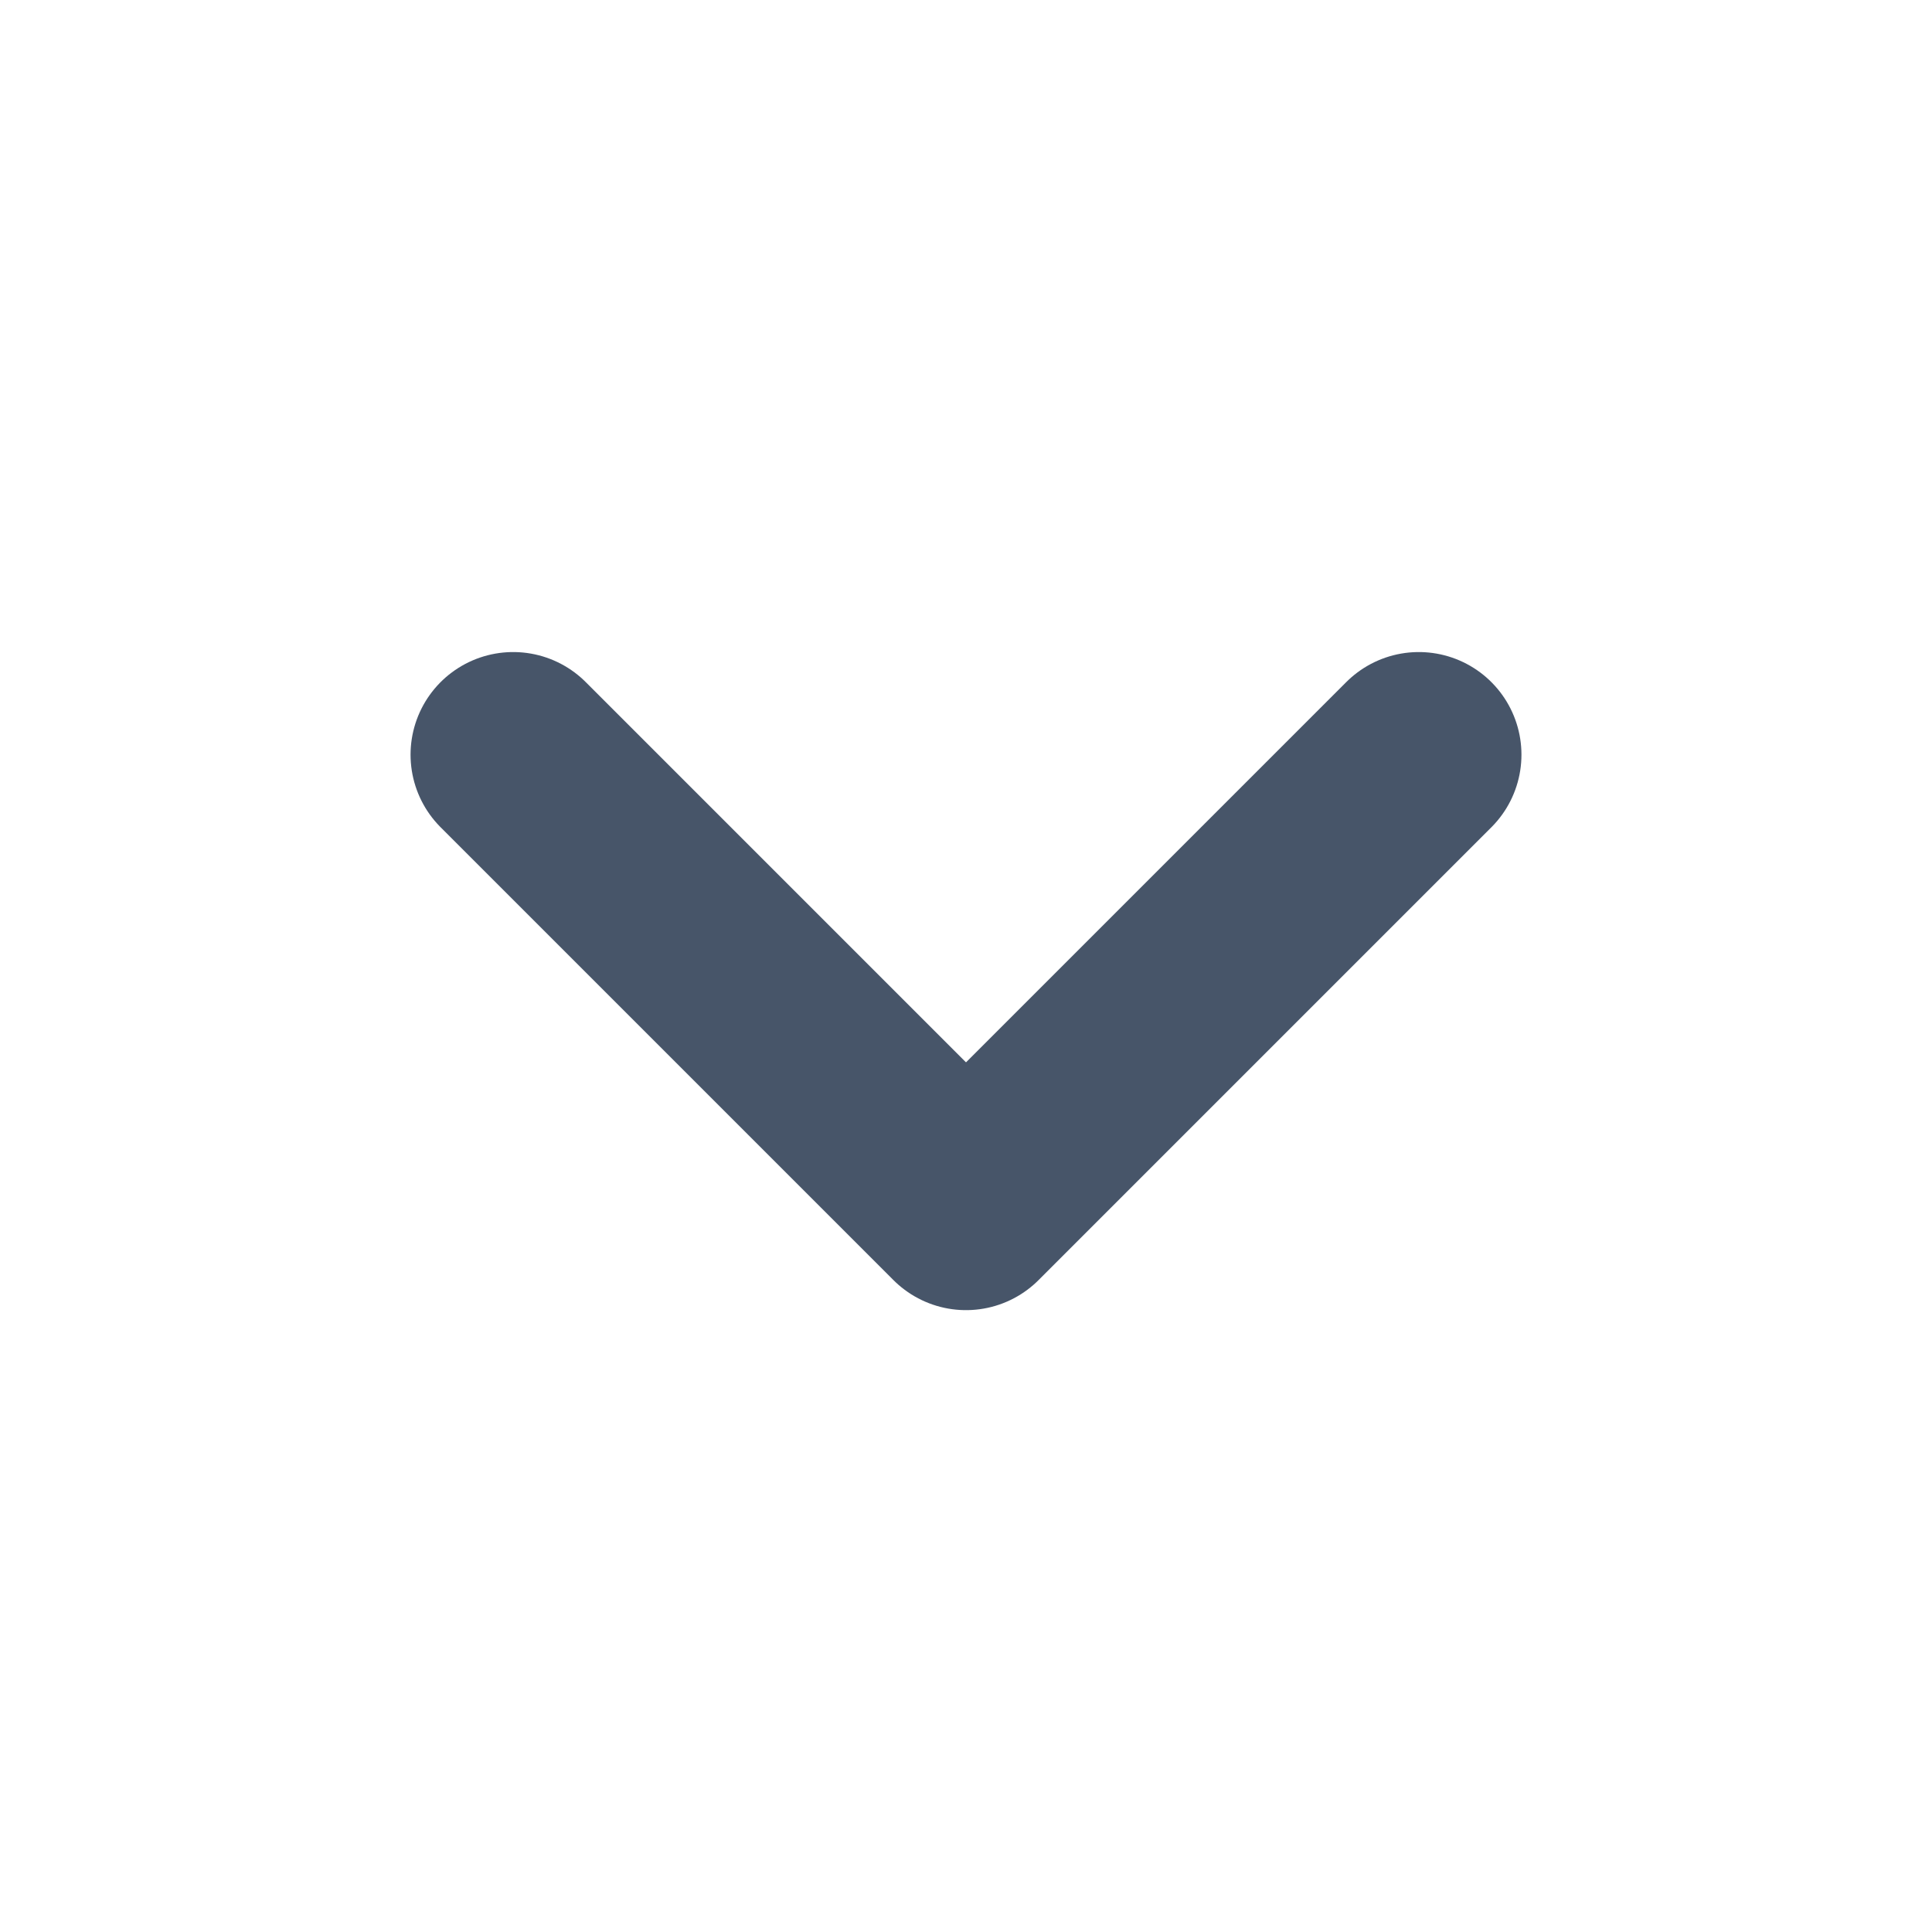
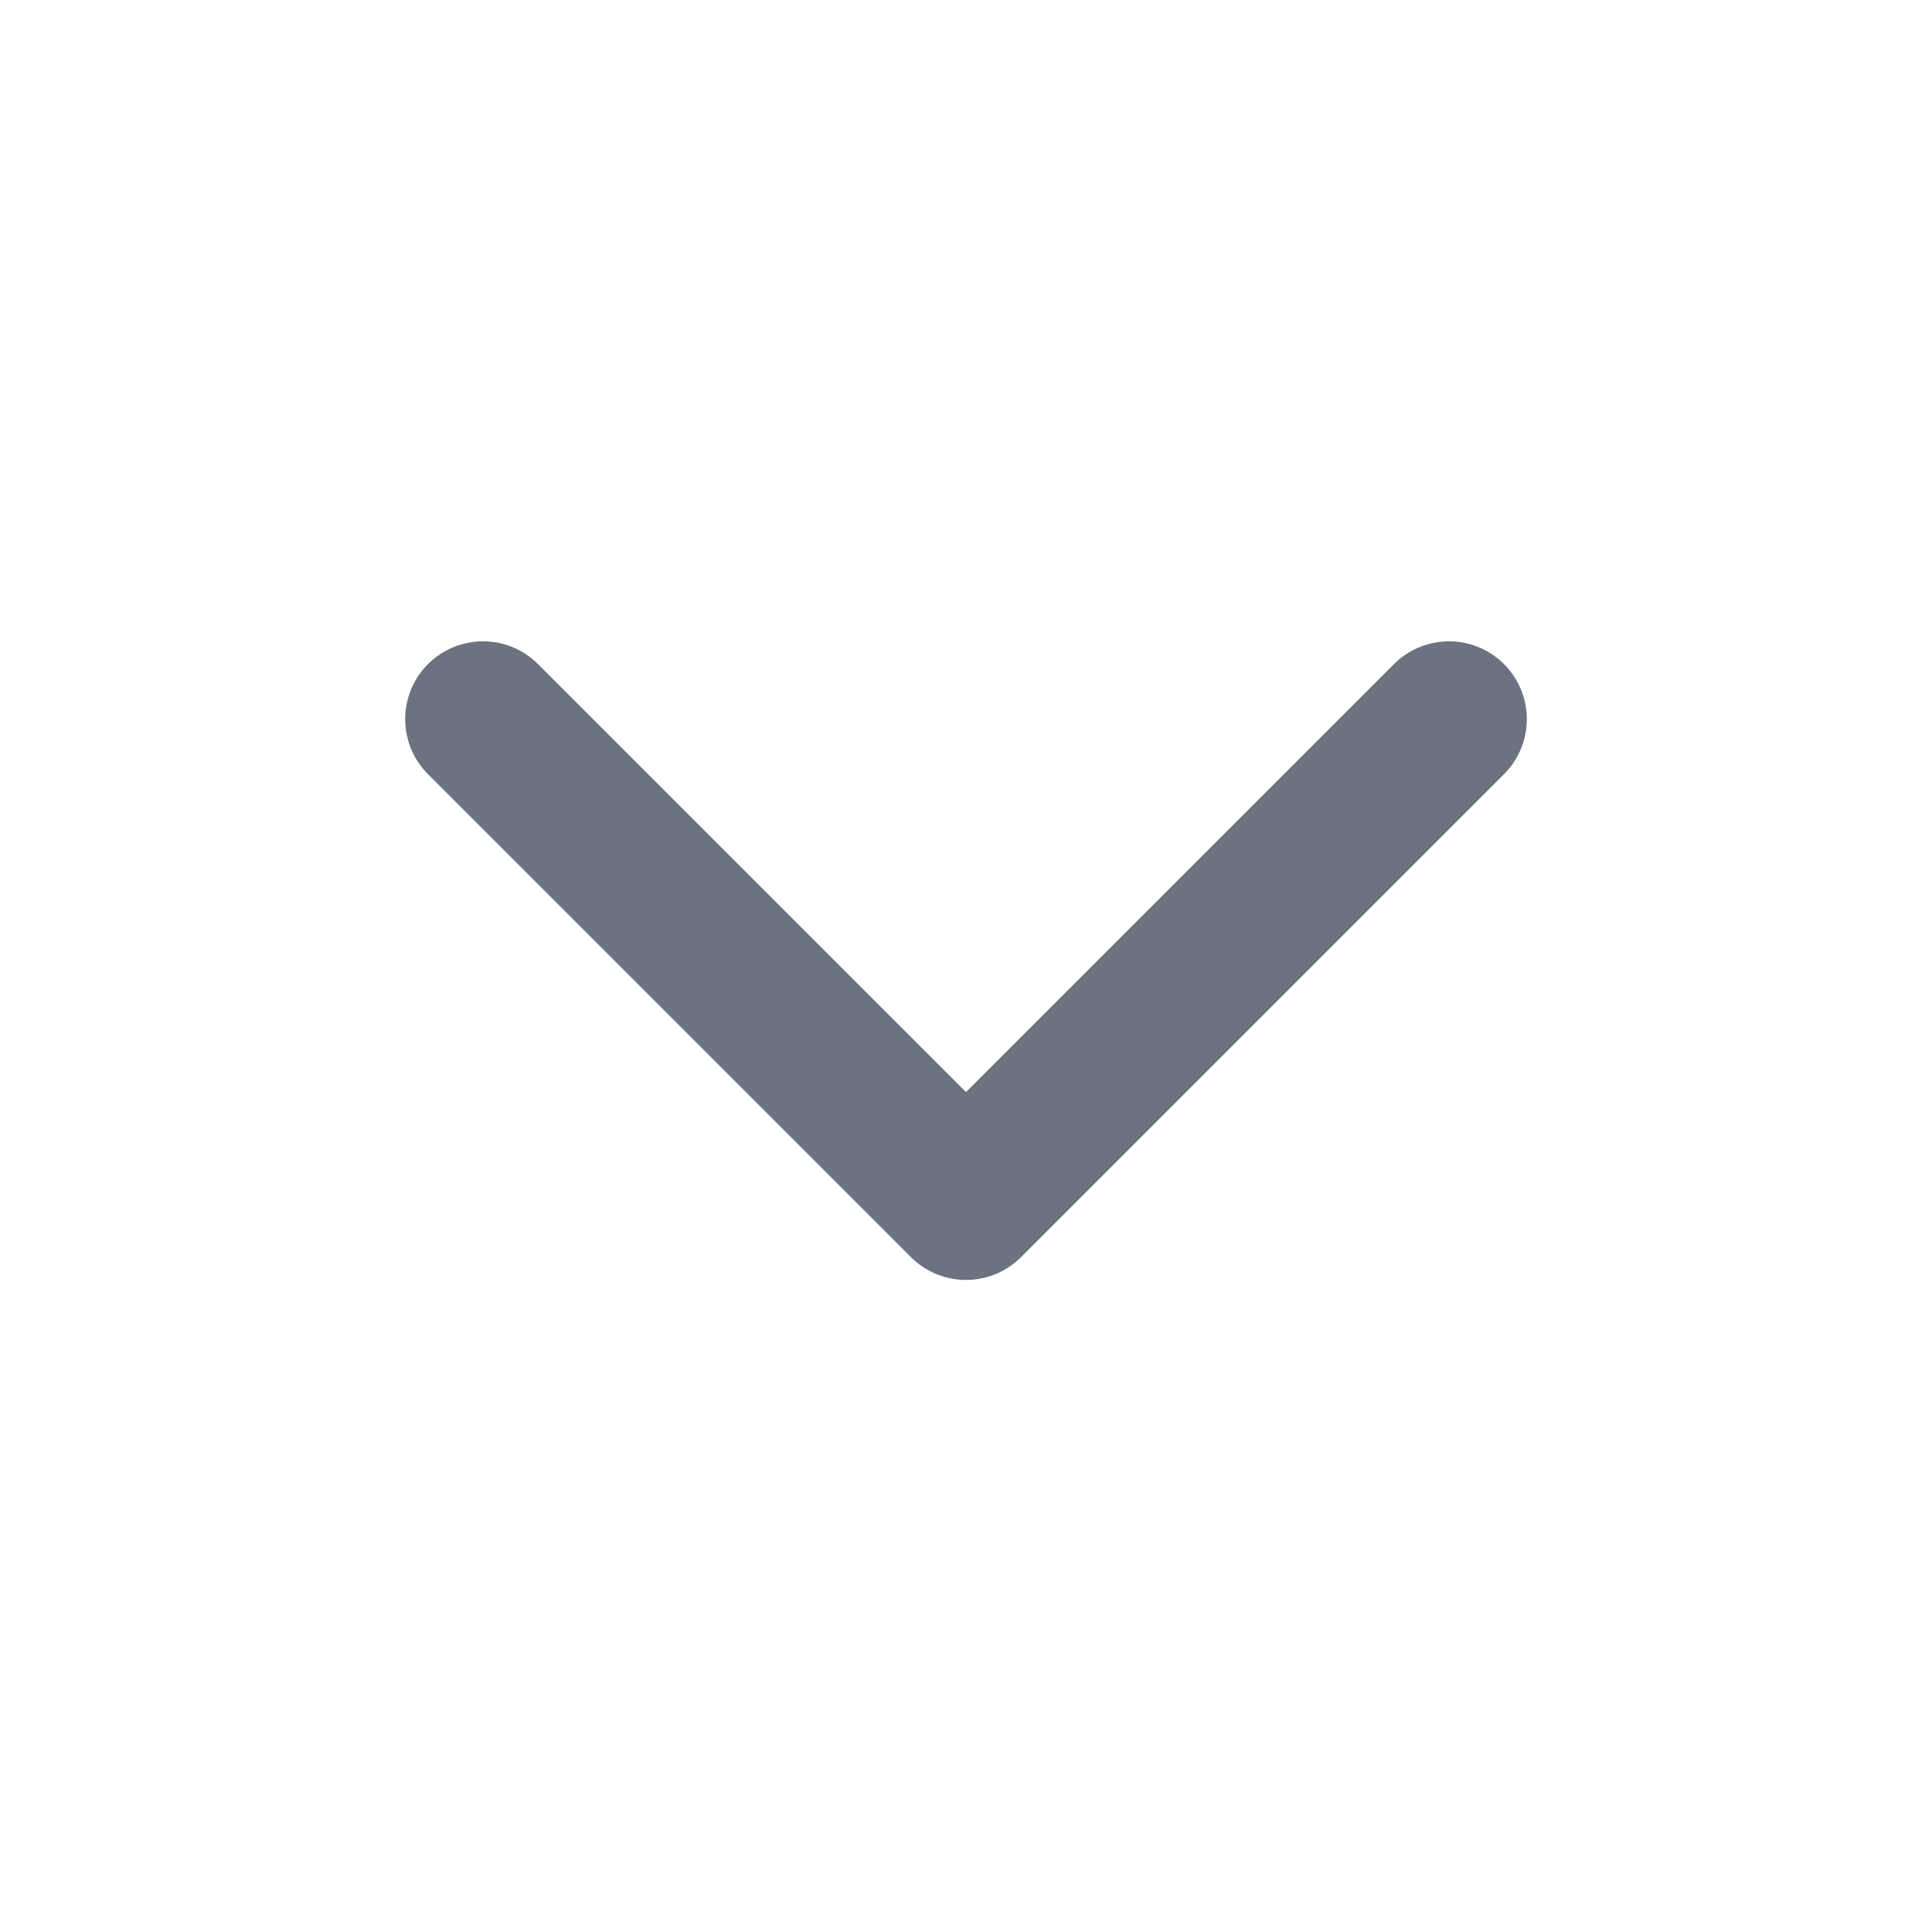
- <svg xmlns="http://www.w3.org/2000/svg" width="16" height="16" viewBox="0 0 16 16">
-   <path d="M4.25 6.25 8 10l3.75-3.75" fill="none" stroke="#475569" stroke-width="1.7" stroke-linecap="round" stroke-linejoin="round" />
+ <svg xmlns="http://www.w3.org/2000/svg" width="18" height="18" viewBox="0 0 18 18">
+   <path d="m4.5 6.7 4.5 4.5 4.5-4.5" fill="none" stroke="#6B7280" stroke-width="1.45" stroke-linecap="round" stroke-linejoin="round" />
</svg>
